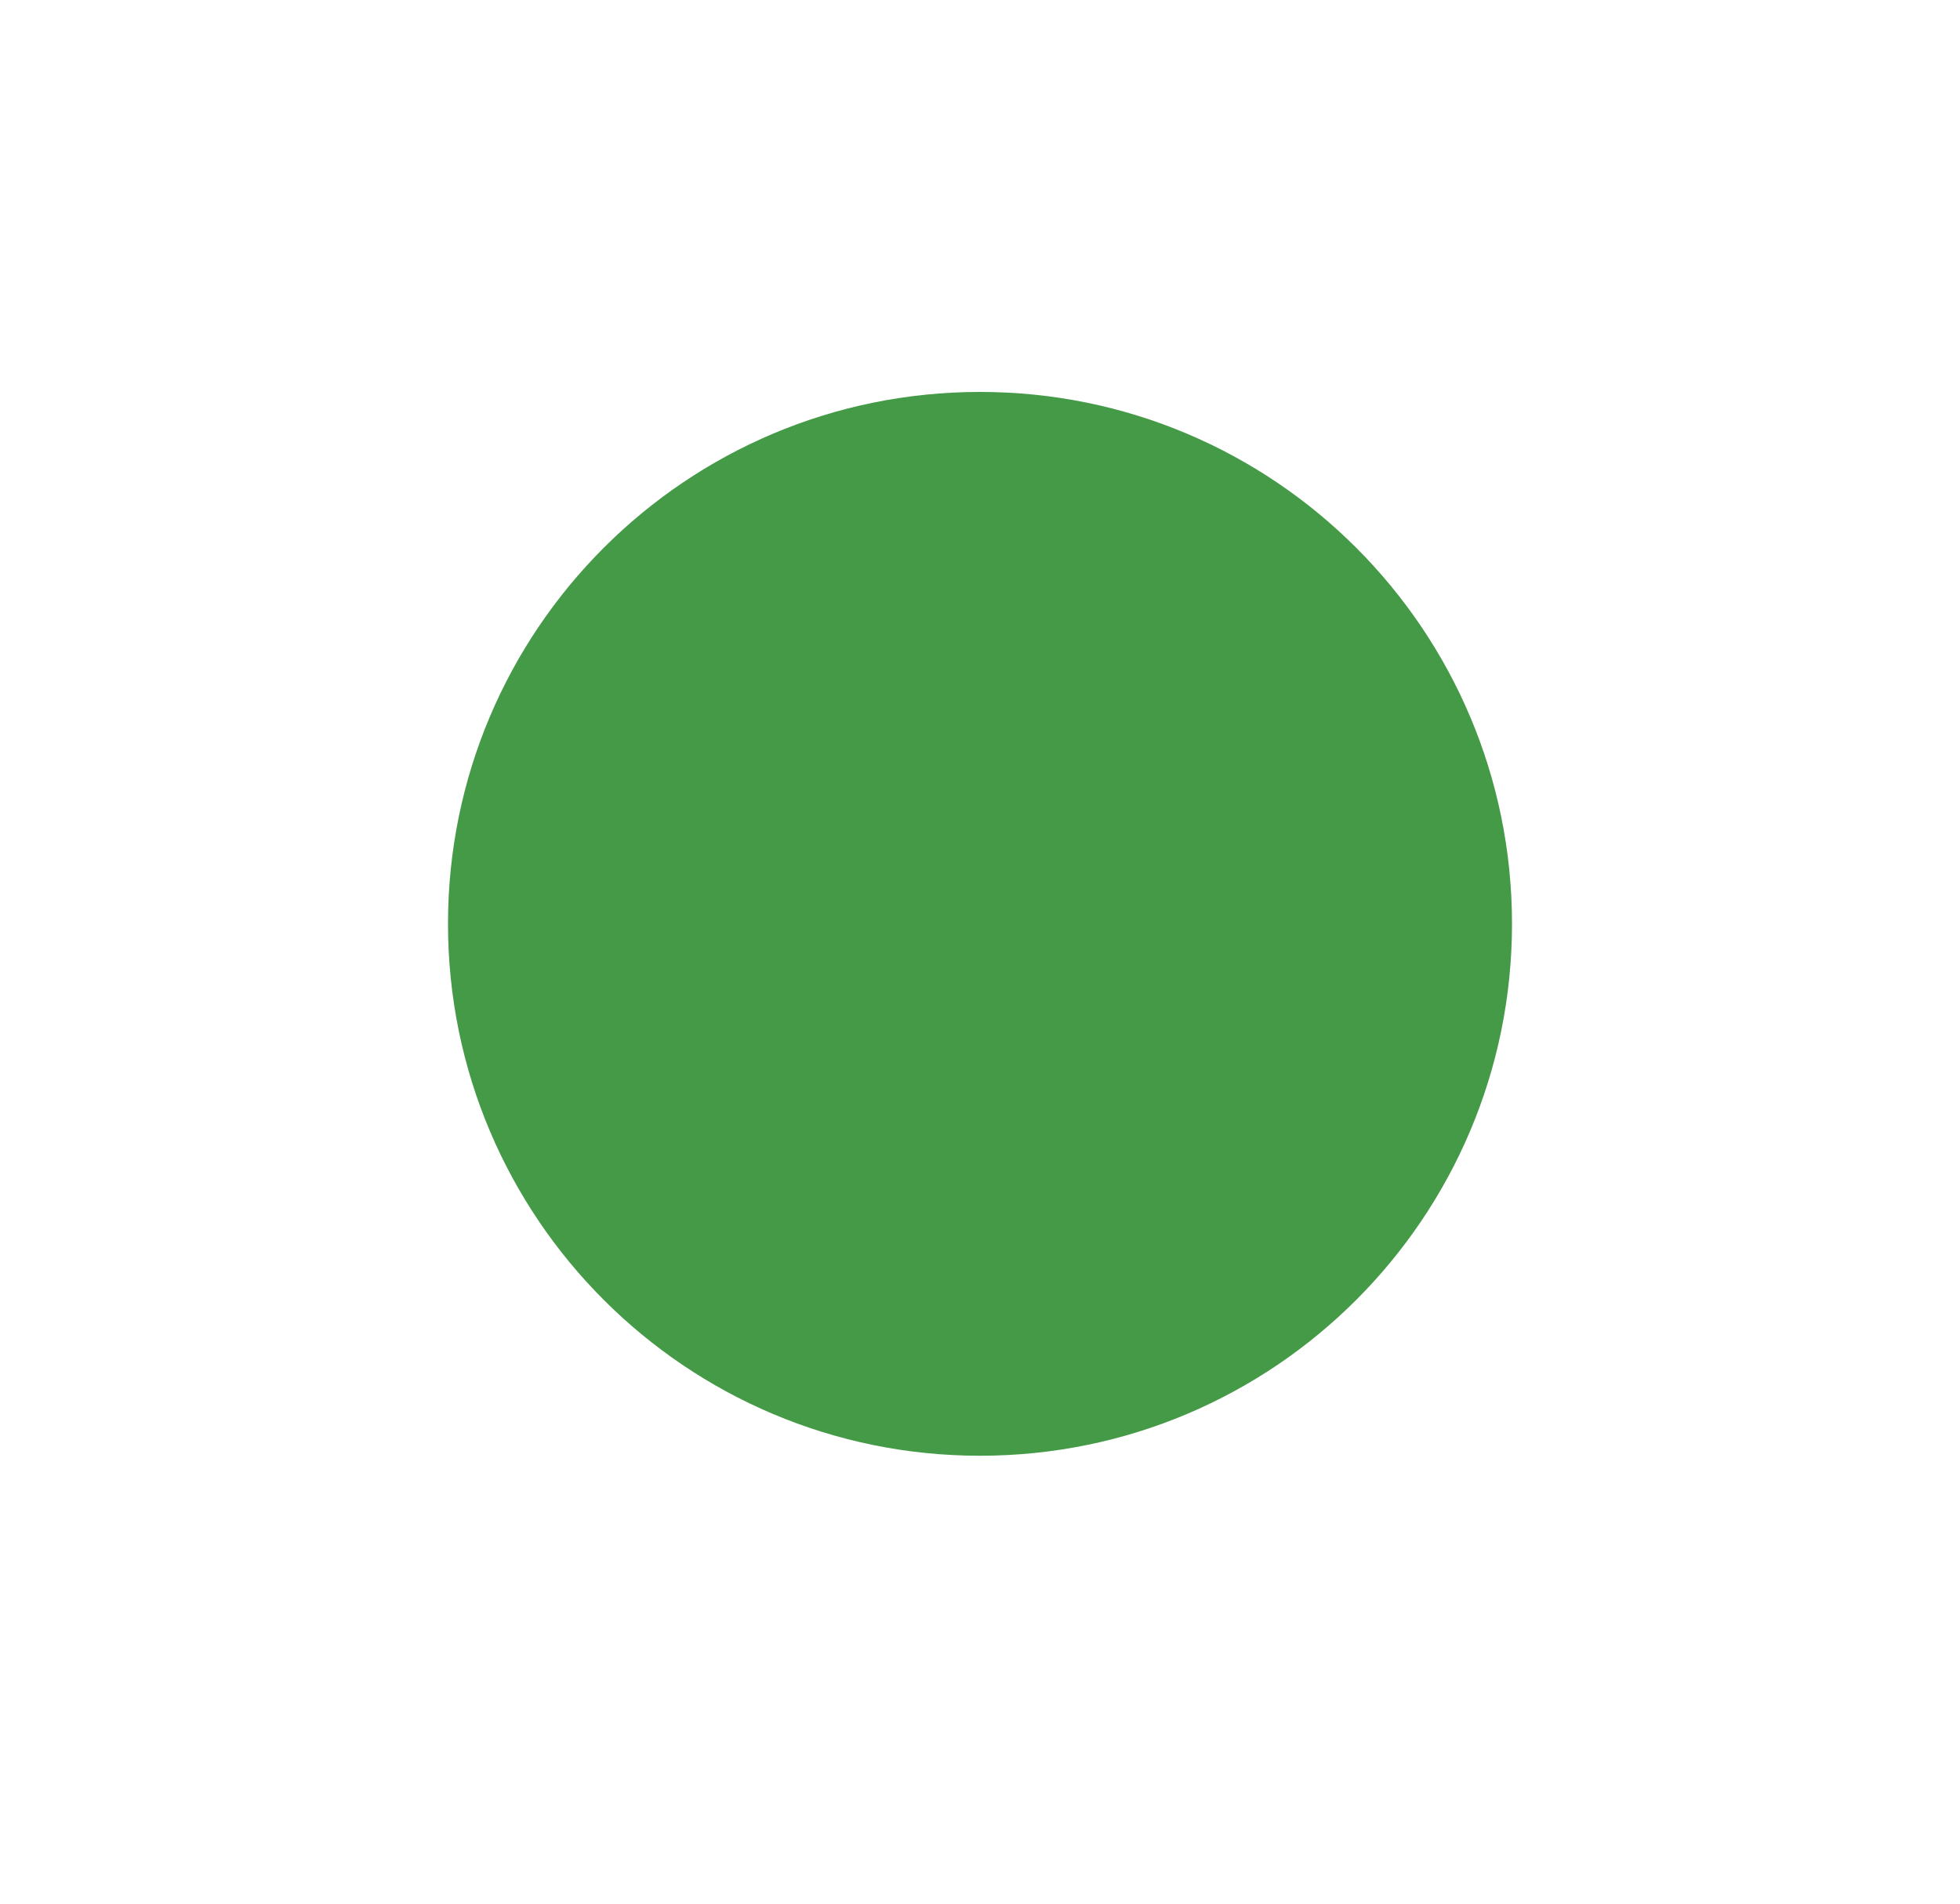
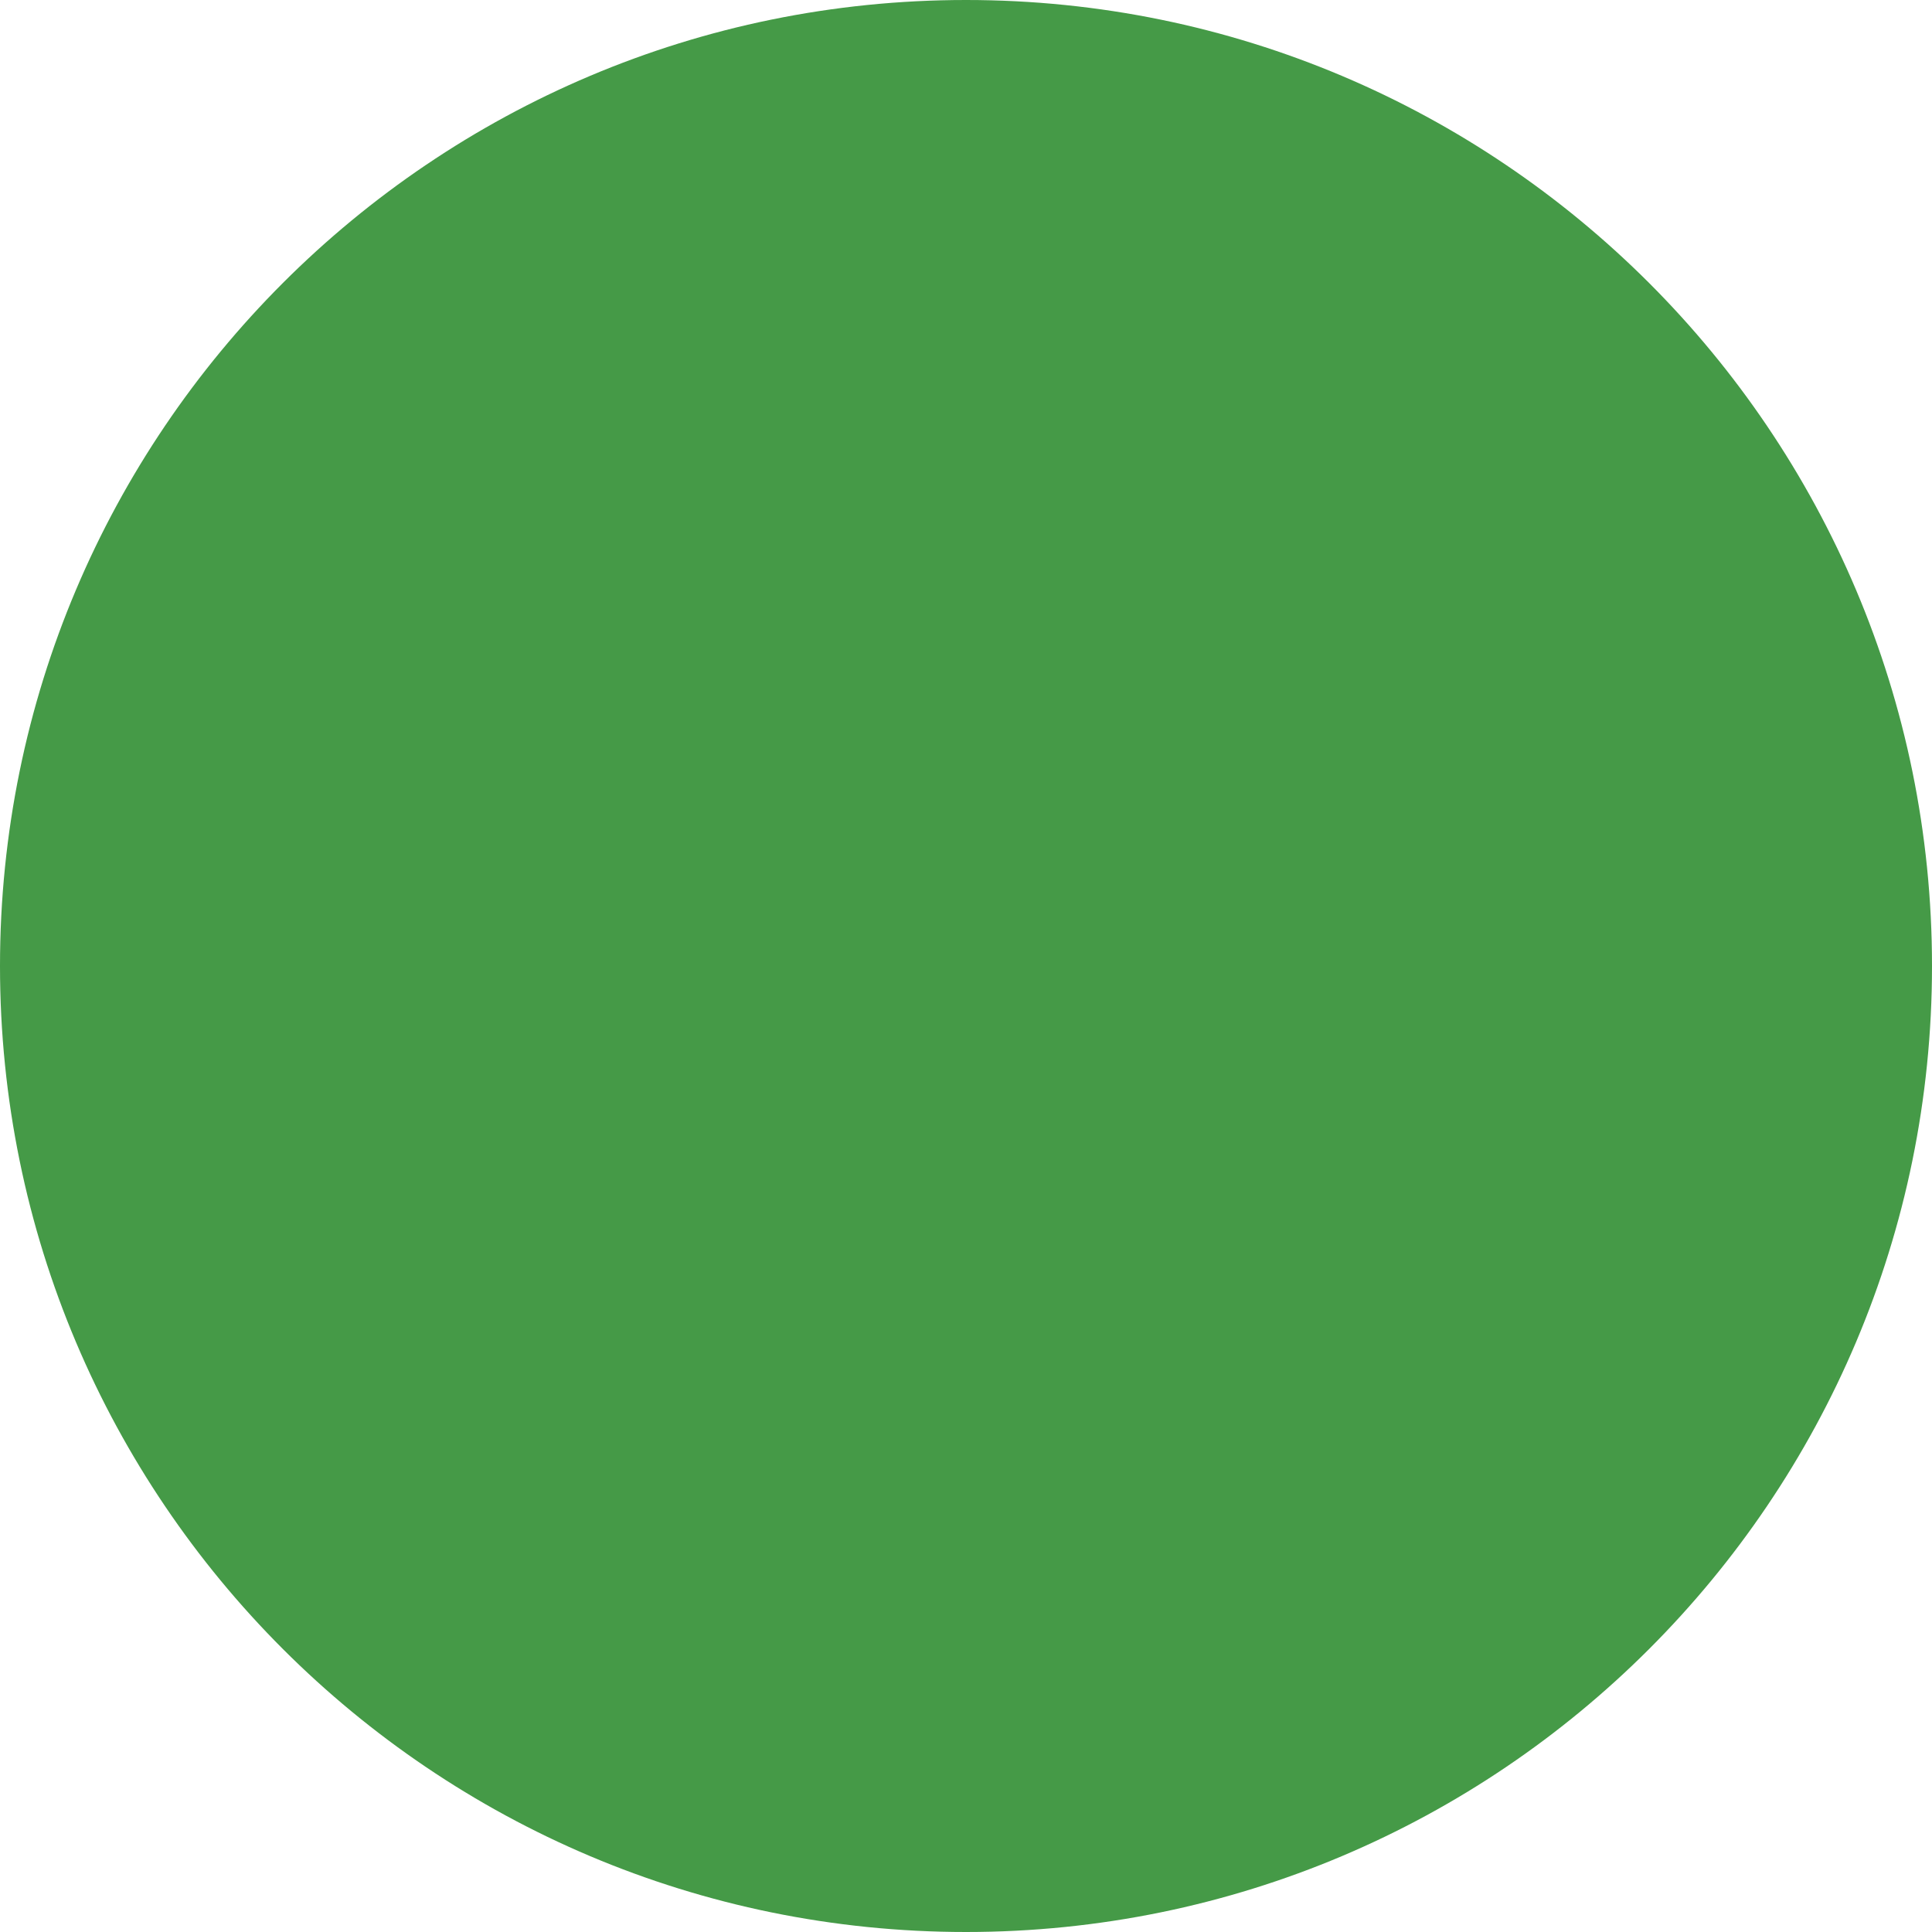
- <svg xmlns="http://www.w3.org/2000/svg" width="35" height="34" viewBox="0 0 35 34" fill="none">
-   <path fill-rule="evenodd" clip-rule="evenodd" d="M4 3.6C3.779 3.6 3.6 3.779 3.6 4V9.5H0.4V4C0.4 2.012 2.012 0.4 4 0.4H9.768V3.6H4ZM31.072 3.6H25.304V0.4H31.072C33.06 0.4 34.672 2.012 34.672 4V9.5H31.471V4C31.471 3.779 31.292 3.6 31.072 3.6ZM3.6 24.5V30C3.6 30.221 3.779 30.4 4 30.4H9.768V33.6H4C2.012 33.6 0.4 31.988 0.4 30V24.5H3.6ZM31.471 30V24.5H34.672V30C34.672 31.988 33.06 33.6 31.072 33.6H25.304V30.4H31.072C31.292 30.4 31.471 30.221 31.471 30Z" />
-   <path d="M27 16.5C27 21.747 22.747 26 17.5 26C12.253 26 8 21.747 8 16.5C8 11.253 12.253 7 17.5 7C22.747 7 27 11.253 27 16.5Z" fill="#459A47" />
+ <svg xmlns="http://www.w3.org/2000/svg" width="28" height="28" viewBox="0 0 28 28" fill="none">
+   <path d="M28 14C28 21.732 21.732 28 14 28C6.268 28 0 21.732 0 14C0 6.268 6.268 0 14 0C21.732 0 28 6.268 28 14Z" fill="#459A47" />
</svg>
